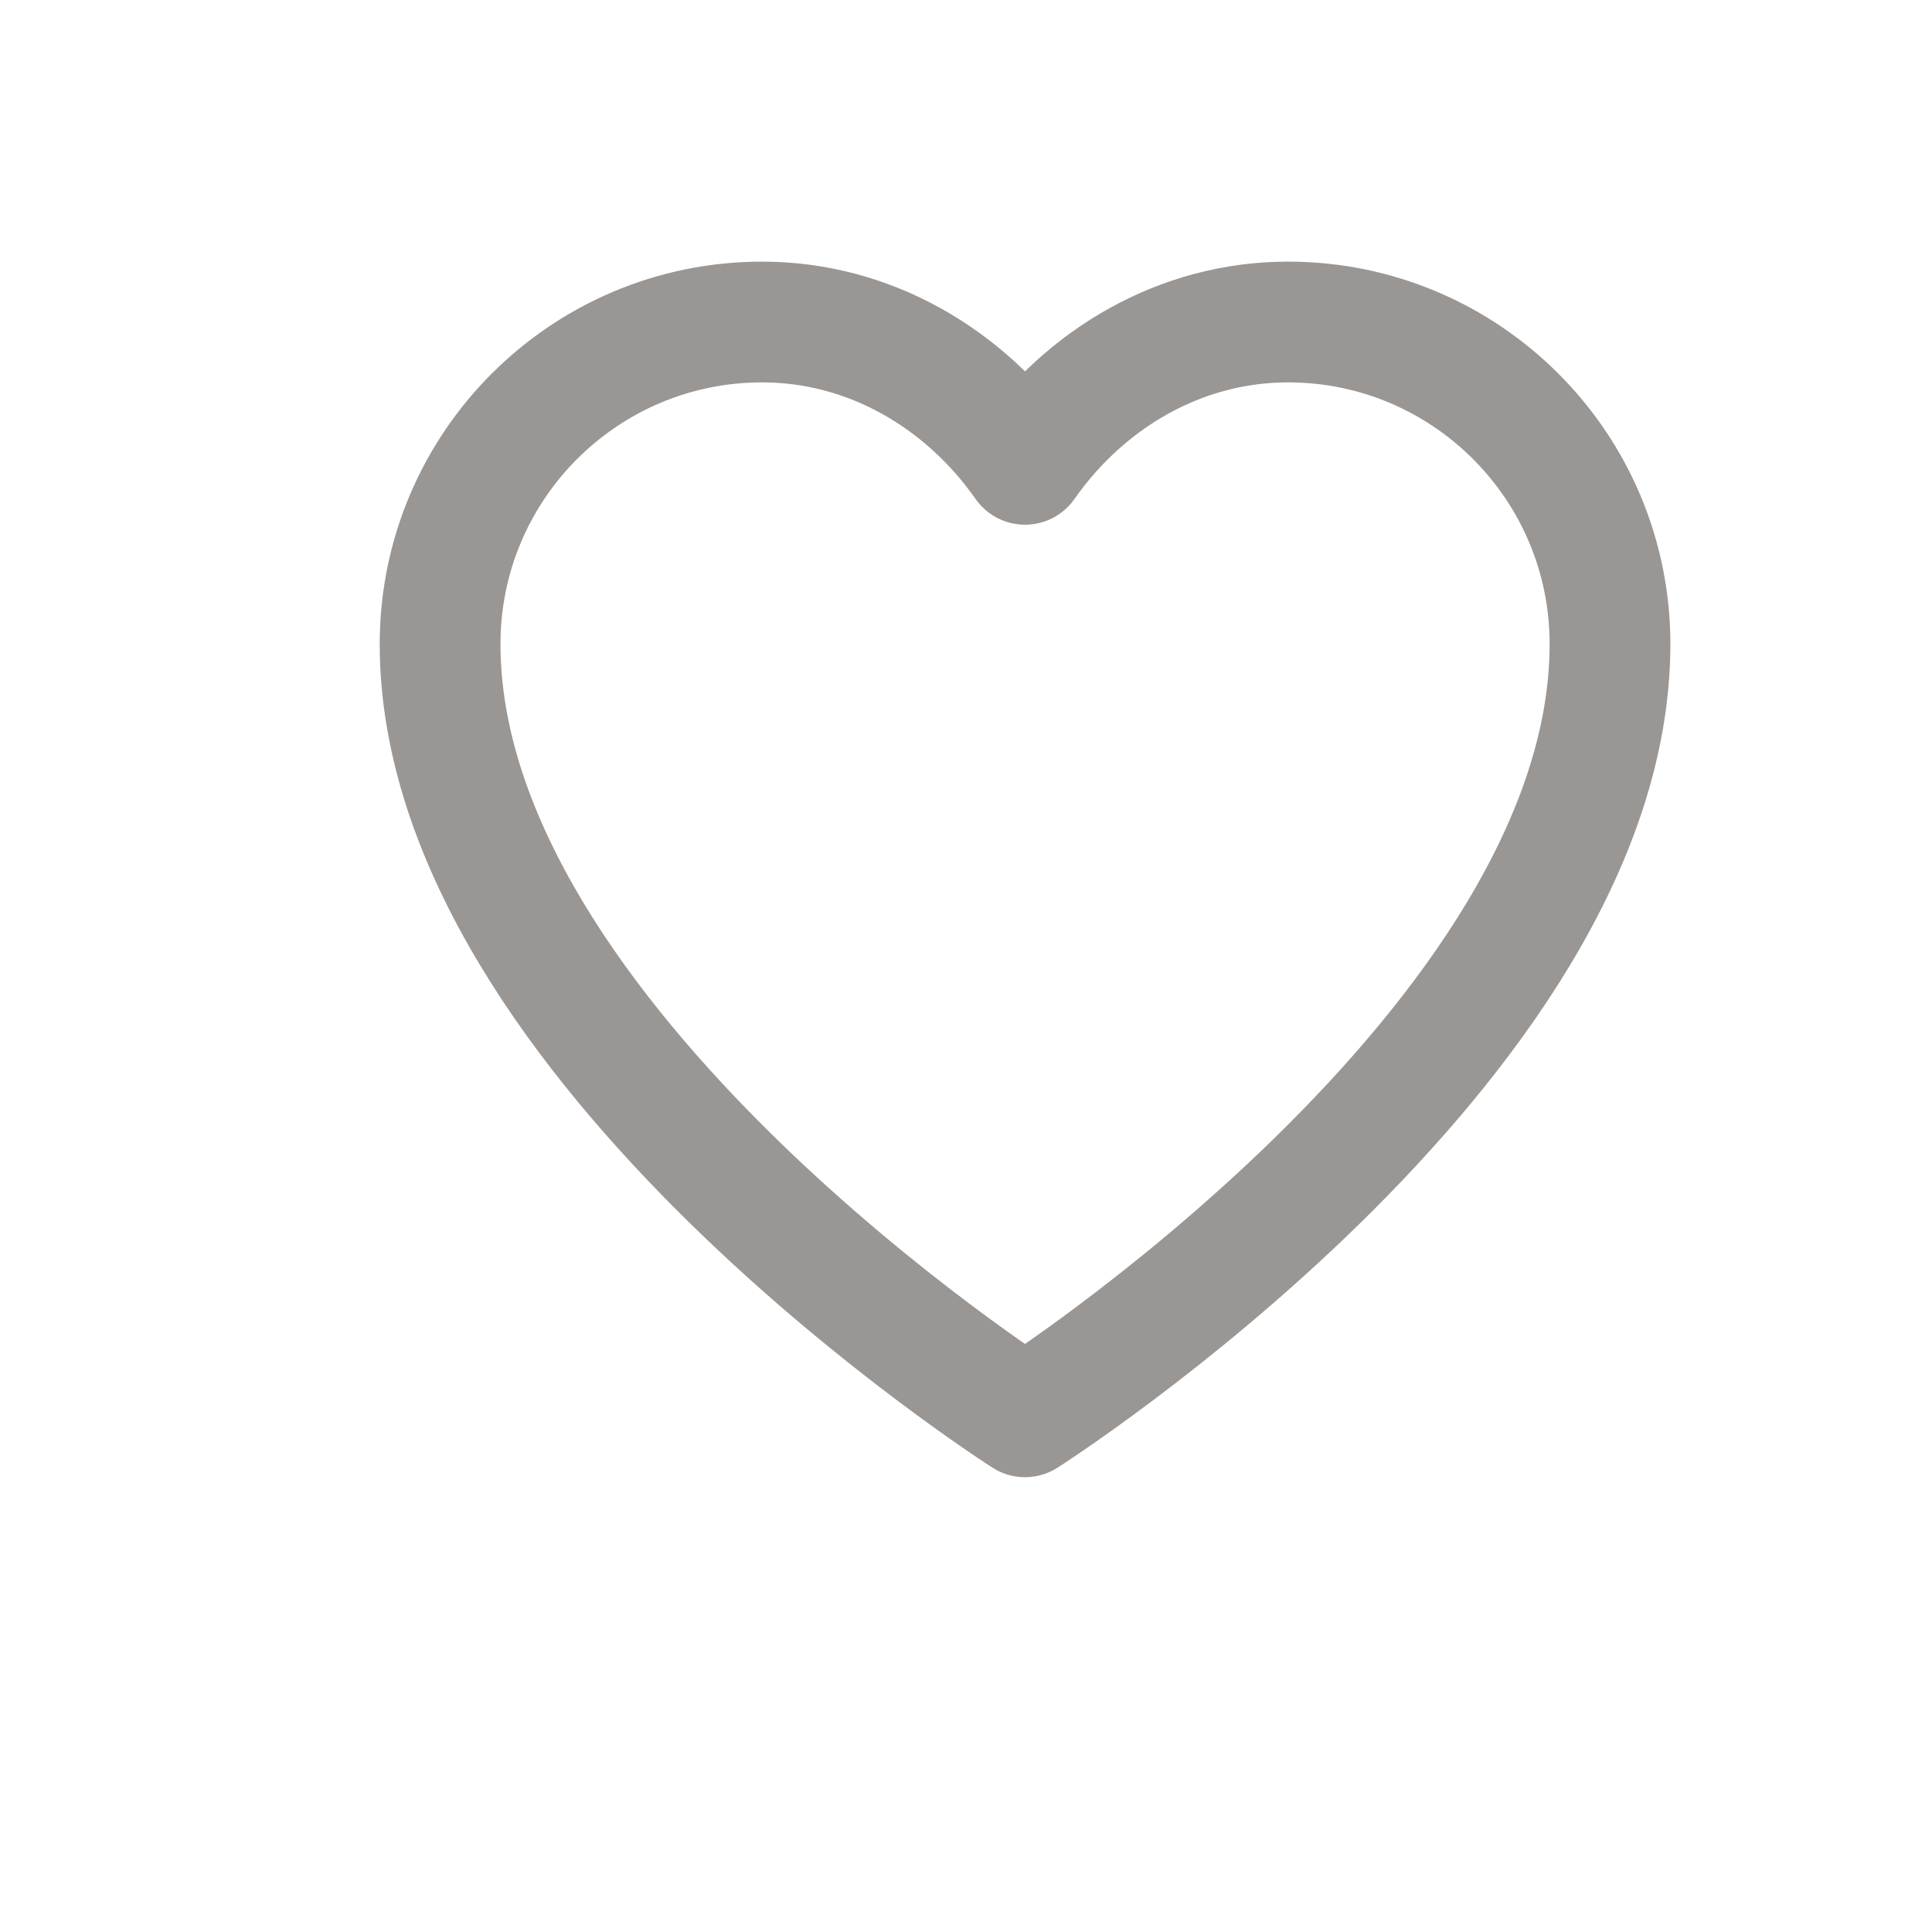
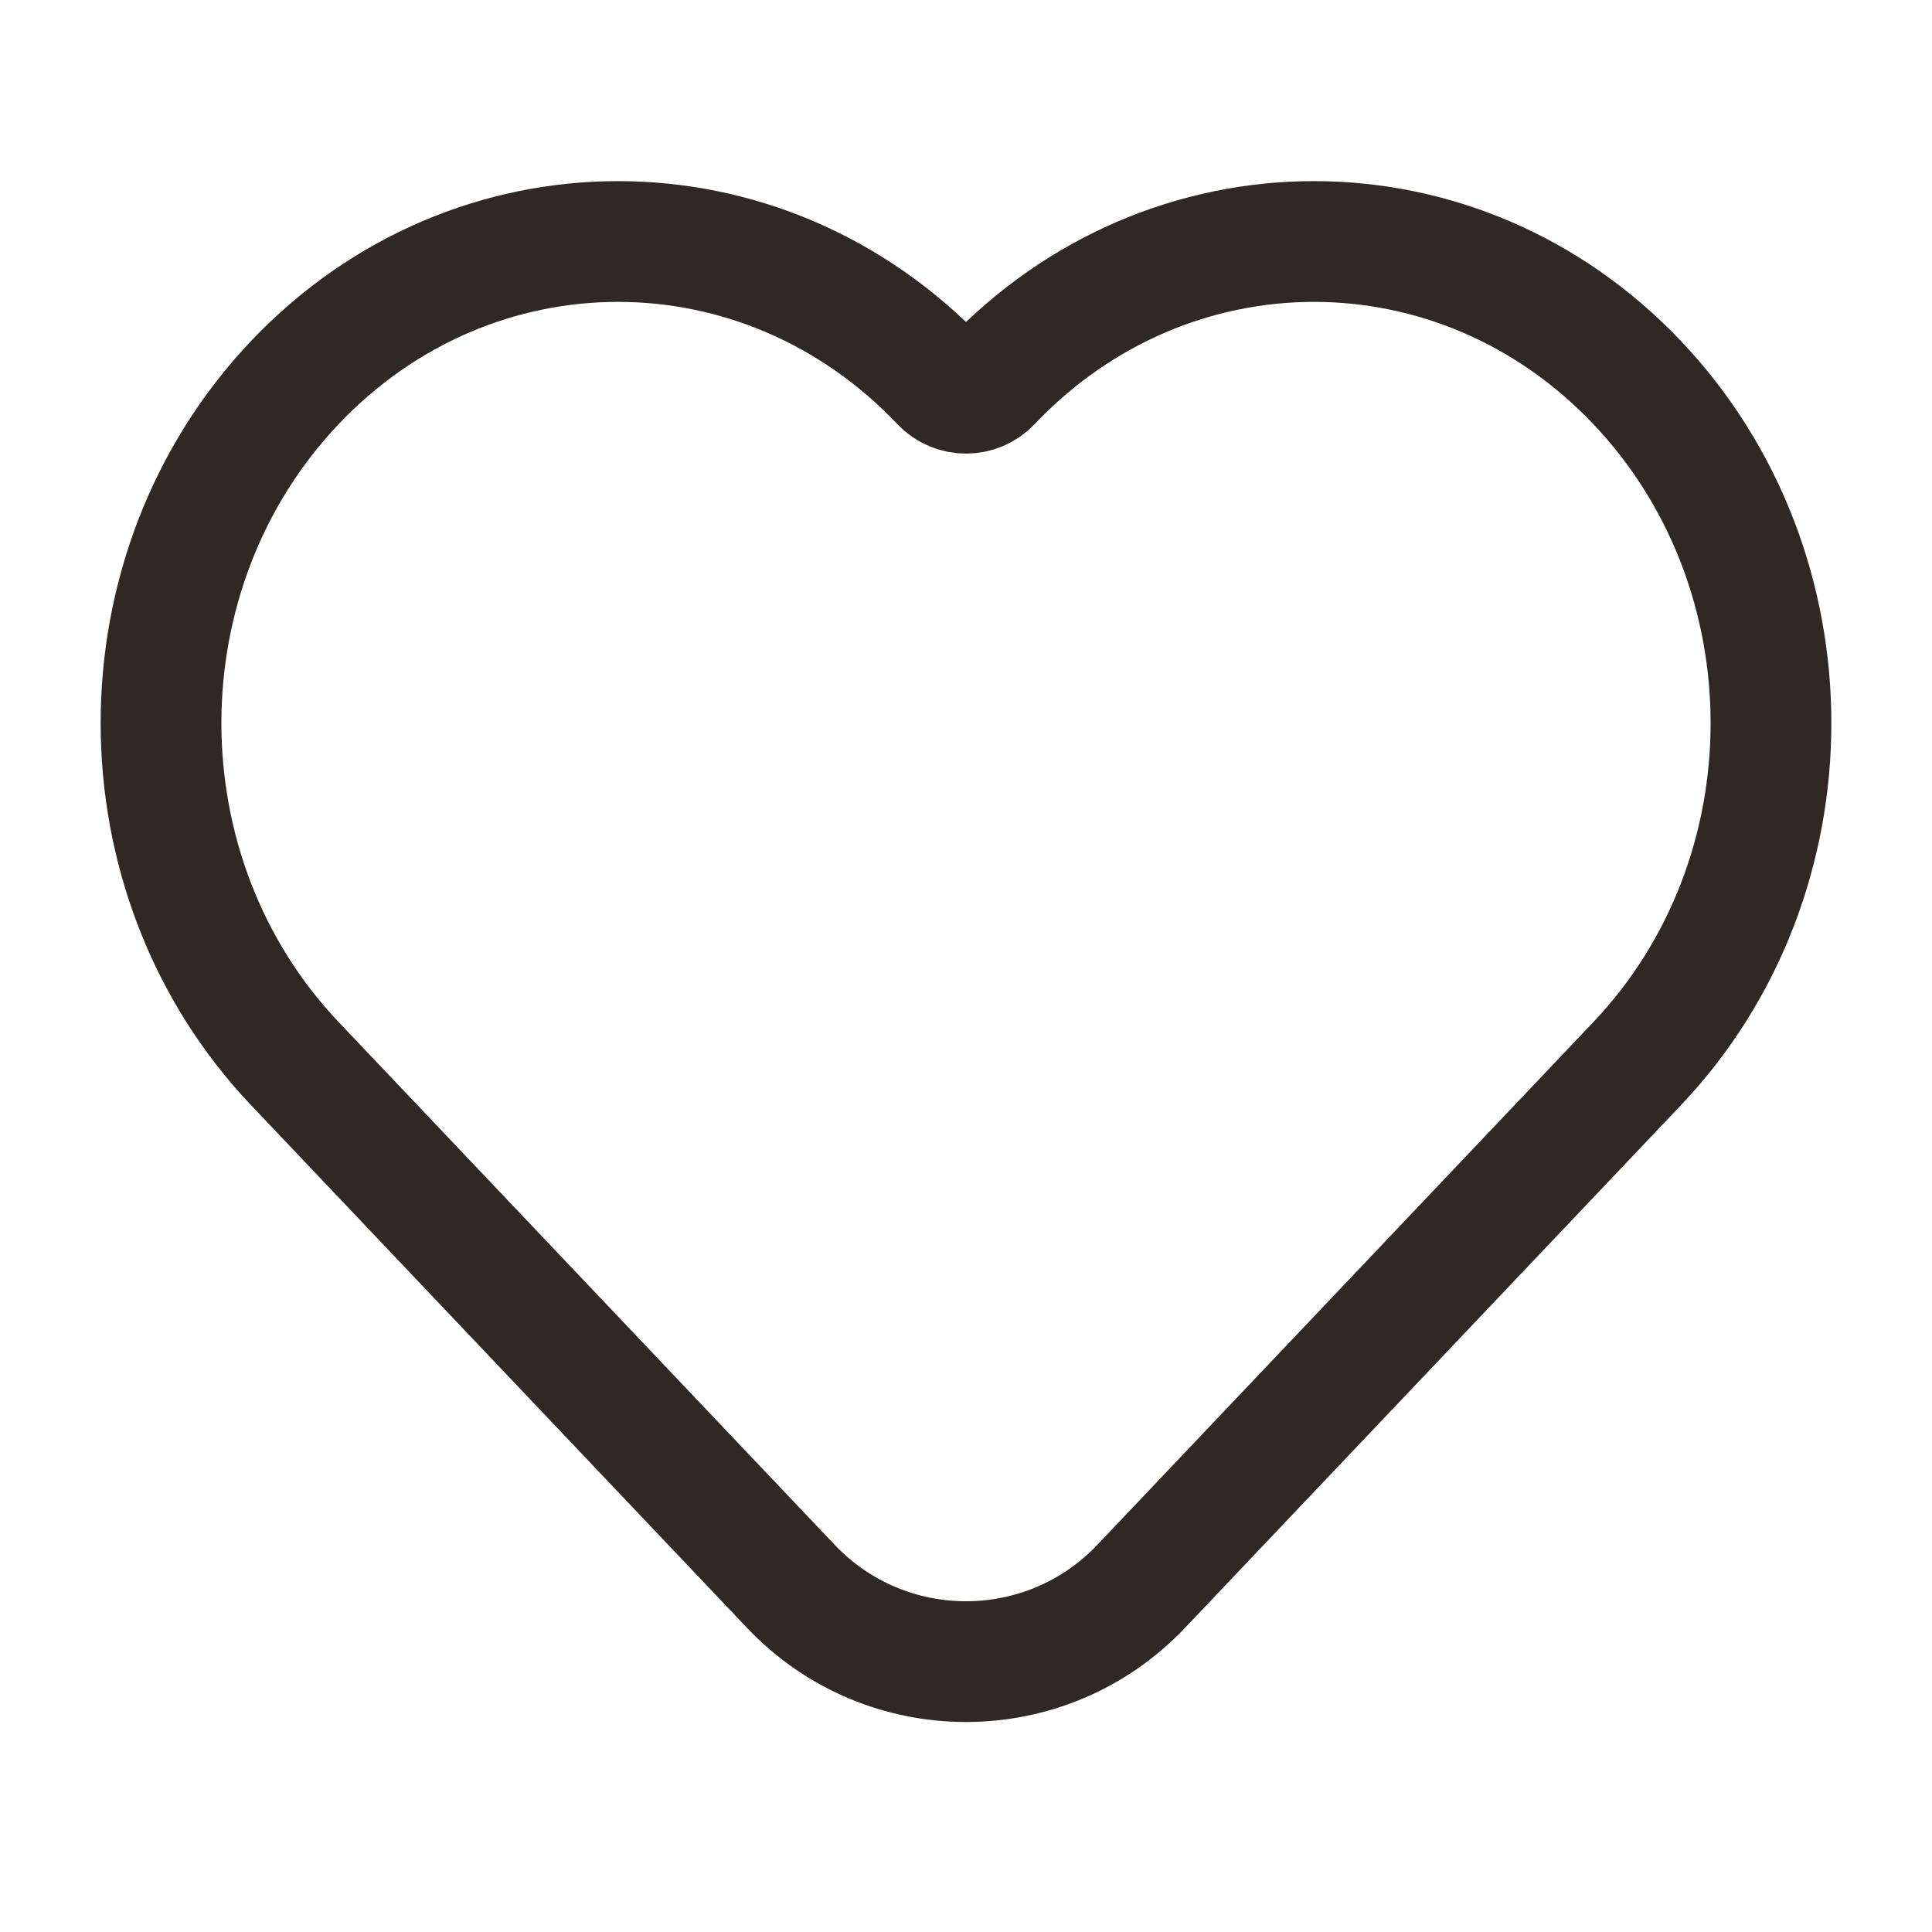
<svg xmlns="http://www.w3.org/2000/svg" width="24" height="24" viewBox="0 0 24 24" fill="none">
-   <path d="M20 8C20 5.791 18.209 4 16 4C14.665 4 13.48 4.703 12.733 5.768C11.987 4.703 10.801 4 9.467 4C7.258 4 5.467 5.791 5.467 8C5.467 12.97 12.733 17.6 12.733 17.6C12.733 17.6 20 12.97 20 8Z" stroke="#999694" stroke-width="1.5" stroke-linecap="round" stroke-linejoin="round" />
+   <path d="M3.663 13.213L9.824 19.706C11.007 20.953 12.993 20.953 14.176 19.706L20.337 13.213C22.554 10.877 22.554 7.089 20.337 4.752C18.12 2.416 14.526 2.416 12.309 4.752C12.141 4.929 11.859 4.929 11.691 4.752C9.474 2.416 5.88 2.416 3.663 4.752C1.446 7.089 1.446 10.877 3.663 13.213Z" stroke="#2F2824" stroke-width="1.5" />
</svg>
